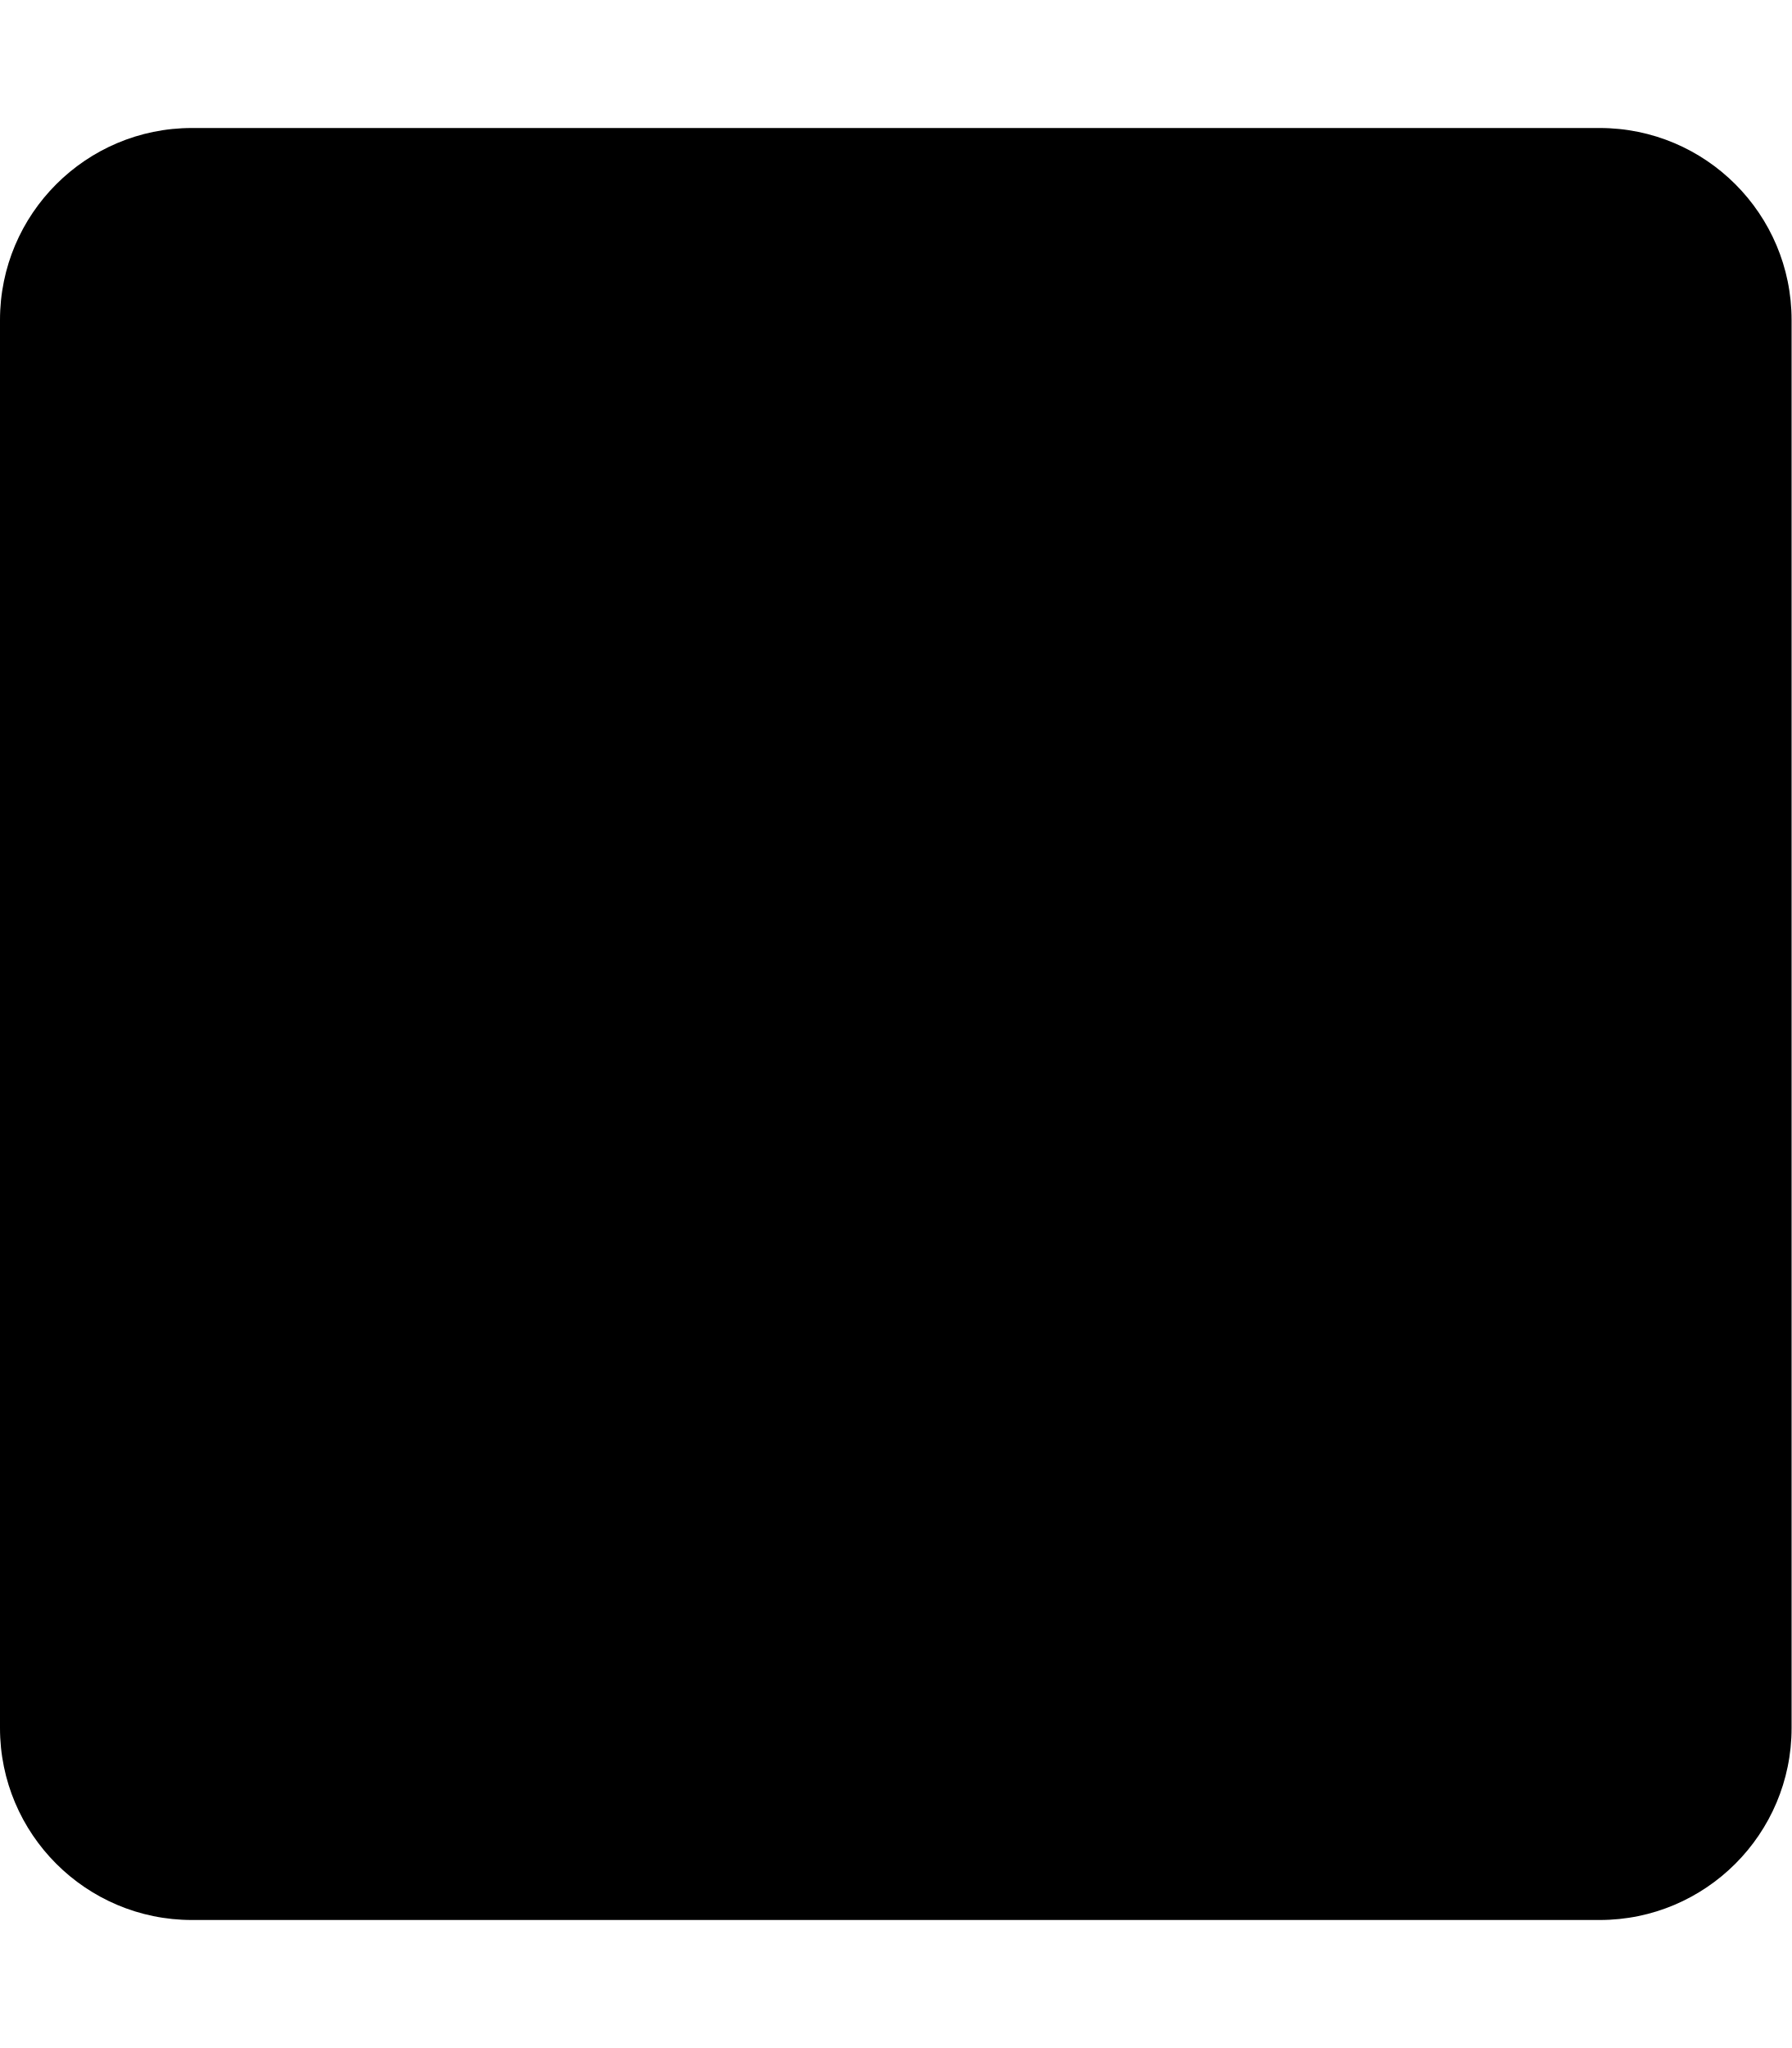
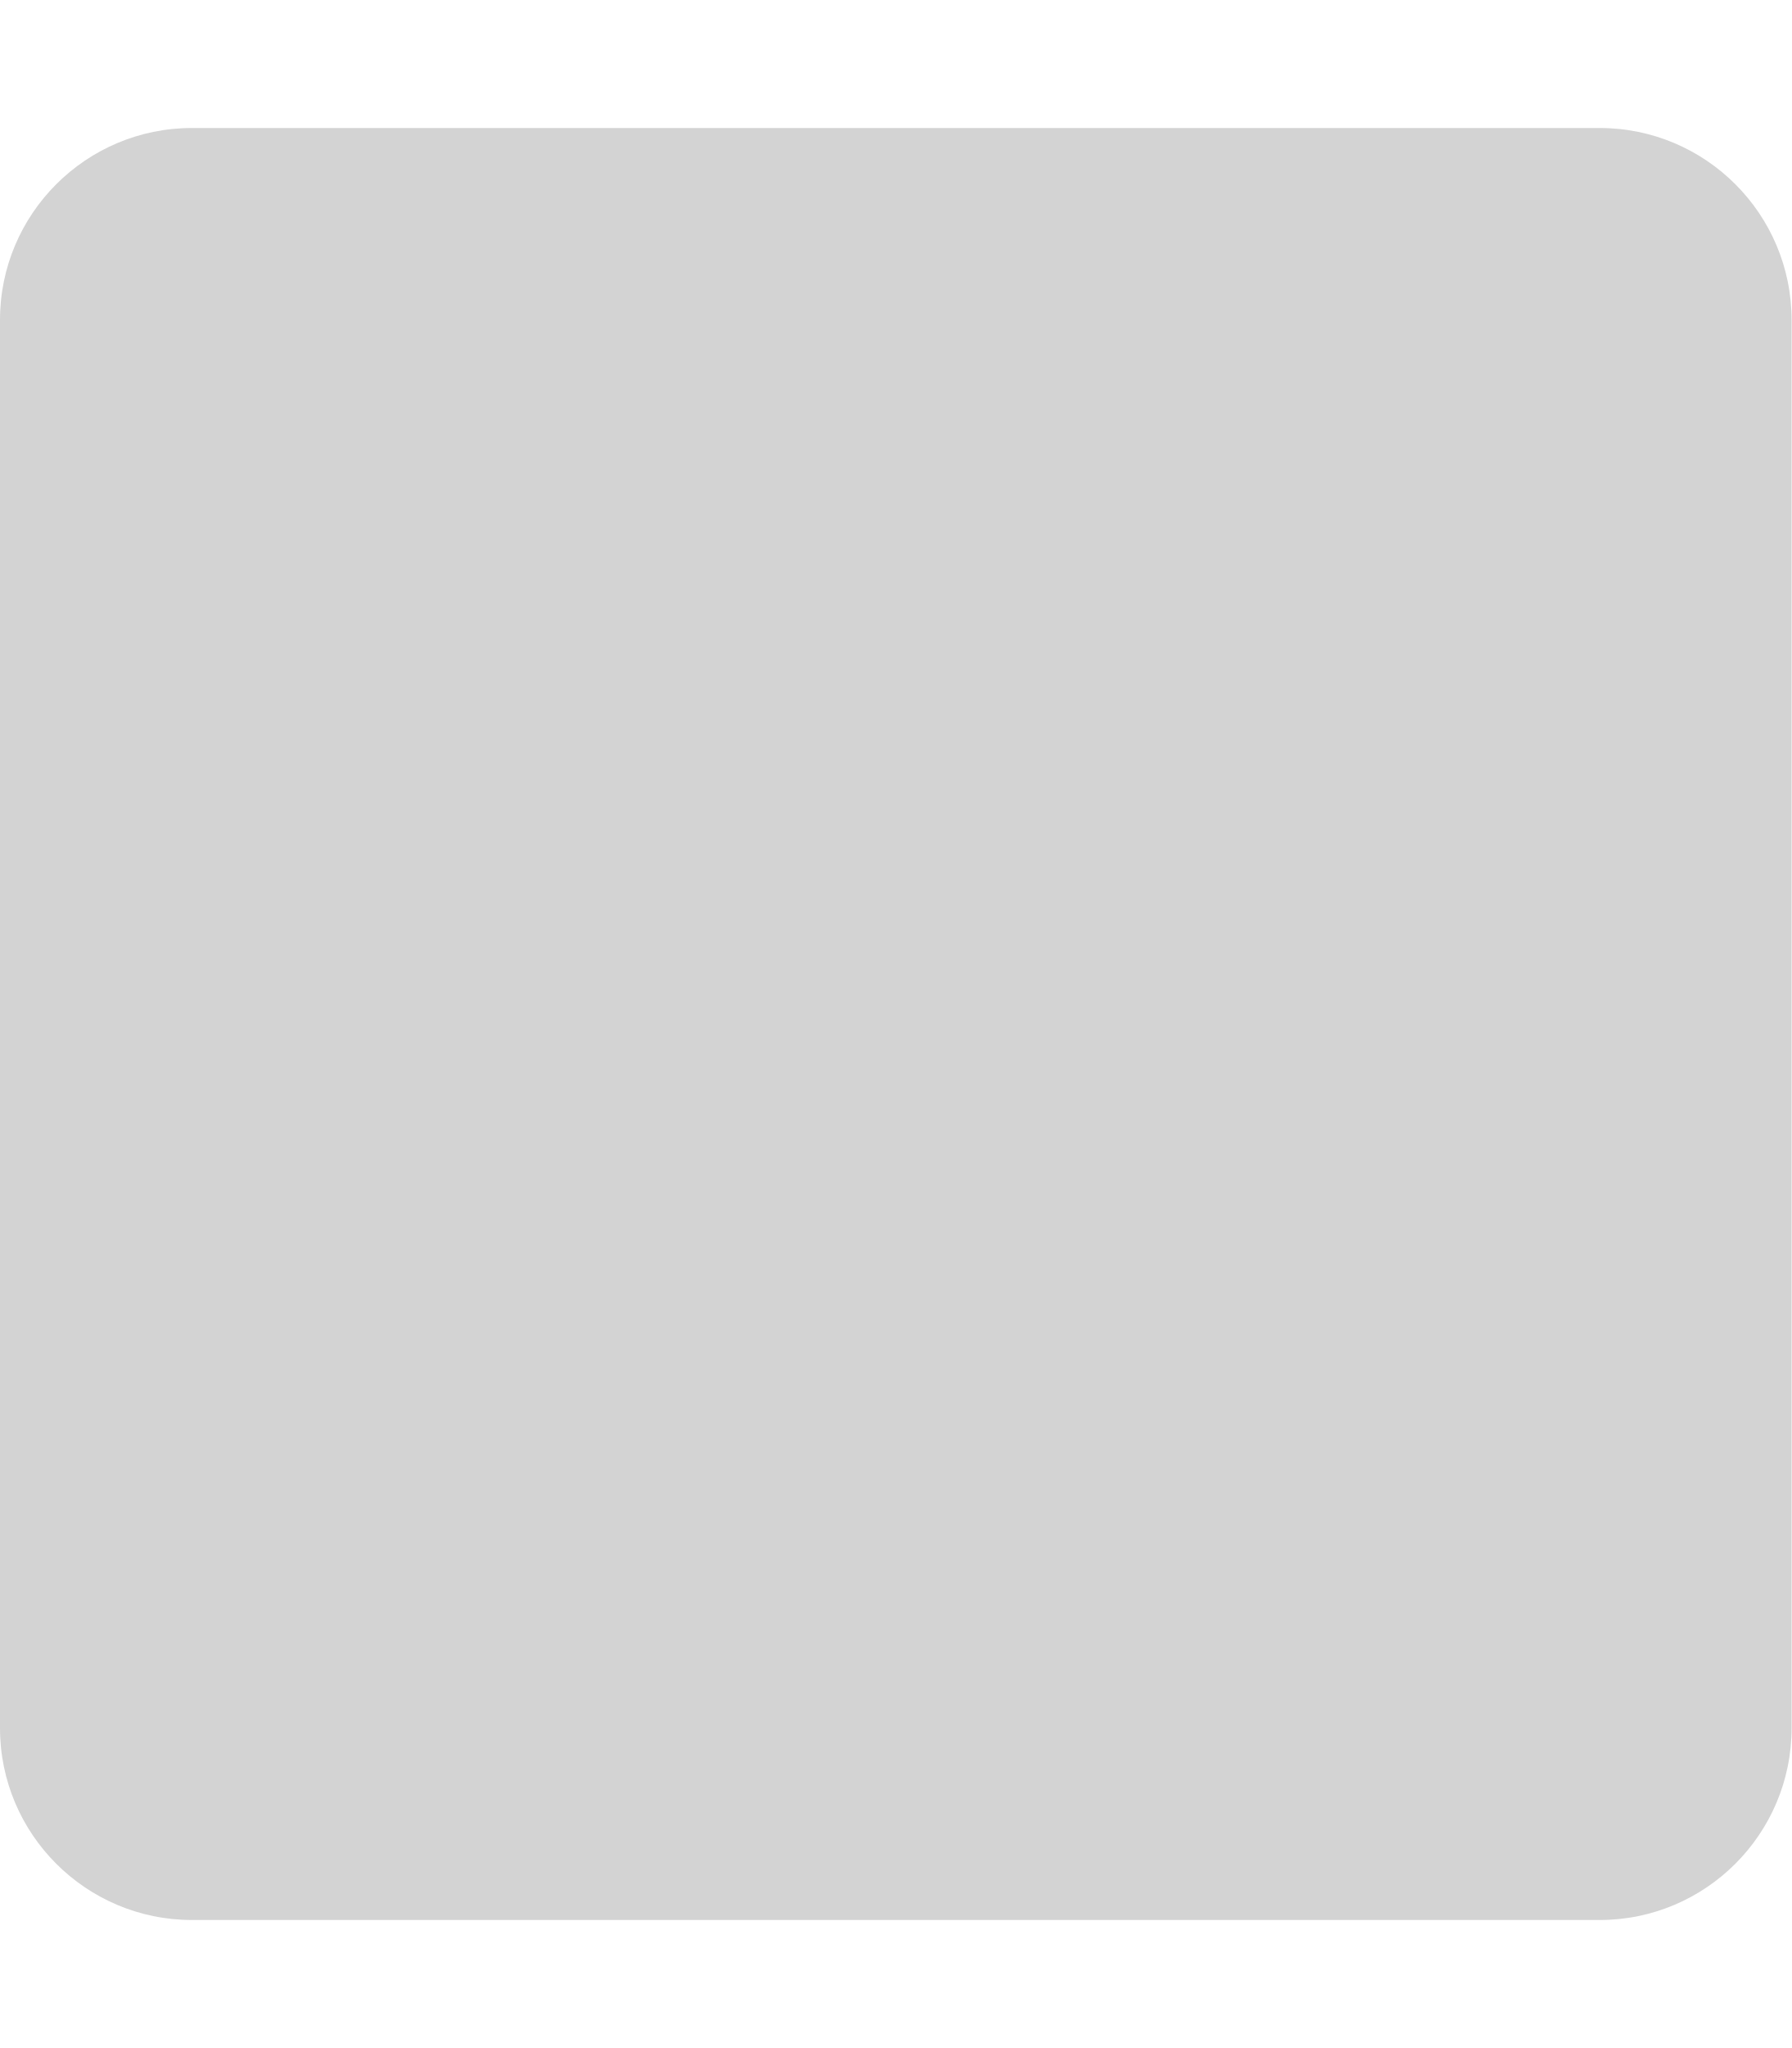
<svg xmlns="http://www.w3.org/2000/svg" aria-hidden="true" focusable="false" data-prefix="fas" data-icon="stop" class="svg-inline--fa fa-stop fa-w-14" role="img" viewBox="0 0 448 512">
-   <path fill="currentColor" d="M400 32H48C21.5 32 0 53.5 0 80v352c0 26.5 21.5 48 48 48h352c26.5 0 48-21.5 48-48V80c0-26.5-21.5-48-48-48z" />
+   <path fill="#D3D3D3" d="M400 32H48C21.5 32 0 53.5 0 80v352c0 26.5 21.5 48 48 48h352c26.5 0 48-21.5 48-48V80c0-26.5-21.5-48-48-48z" />
</svg>
